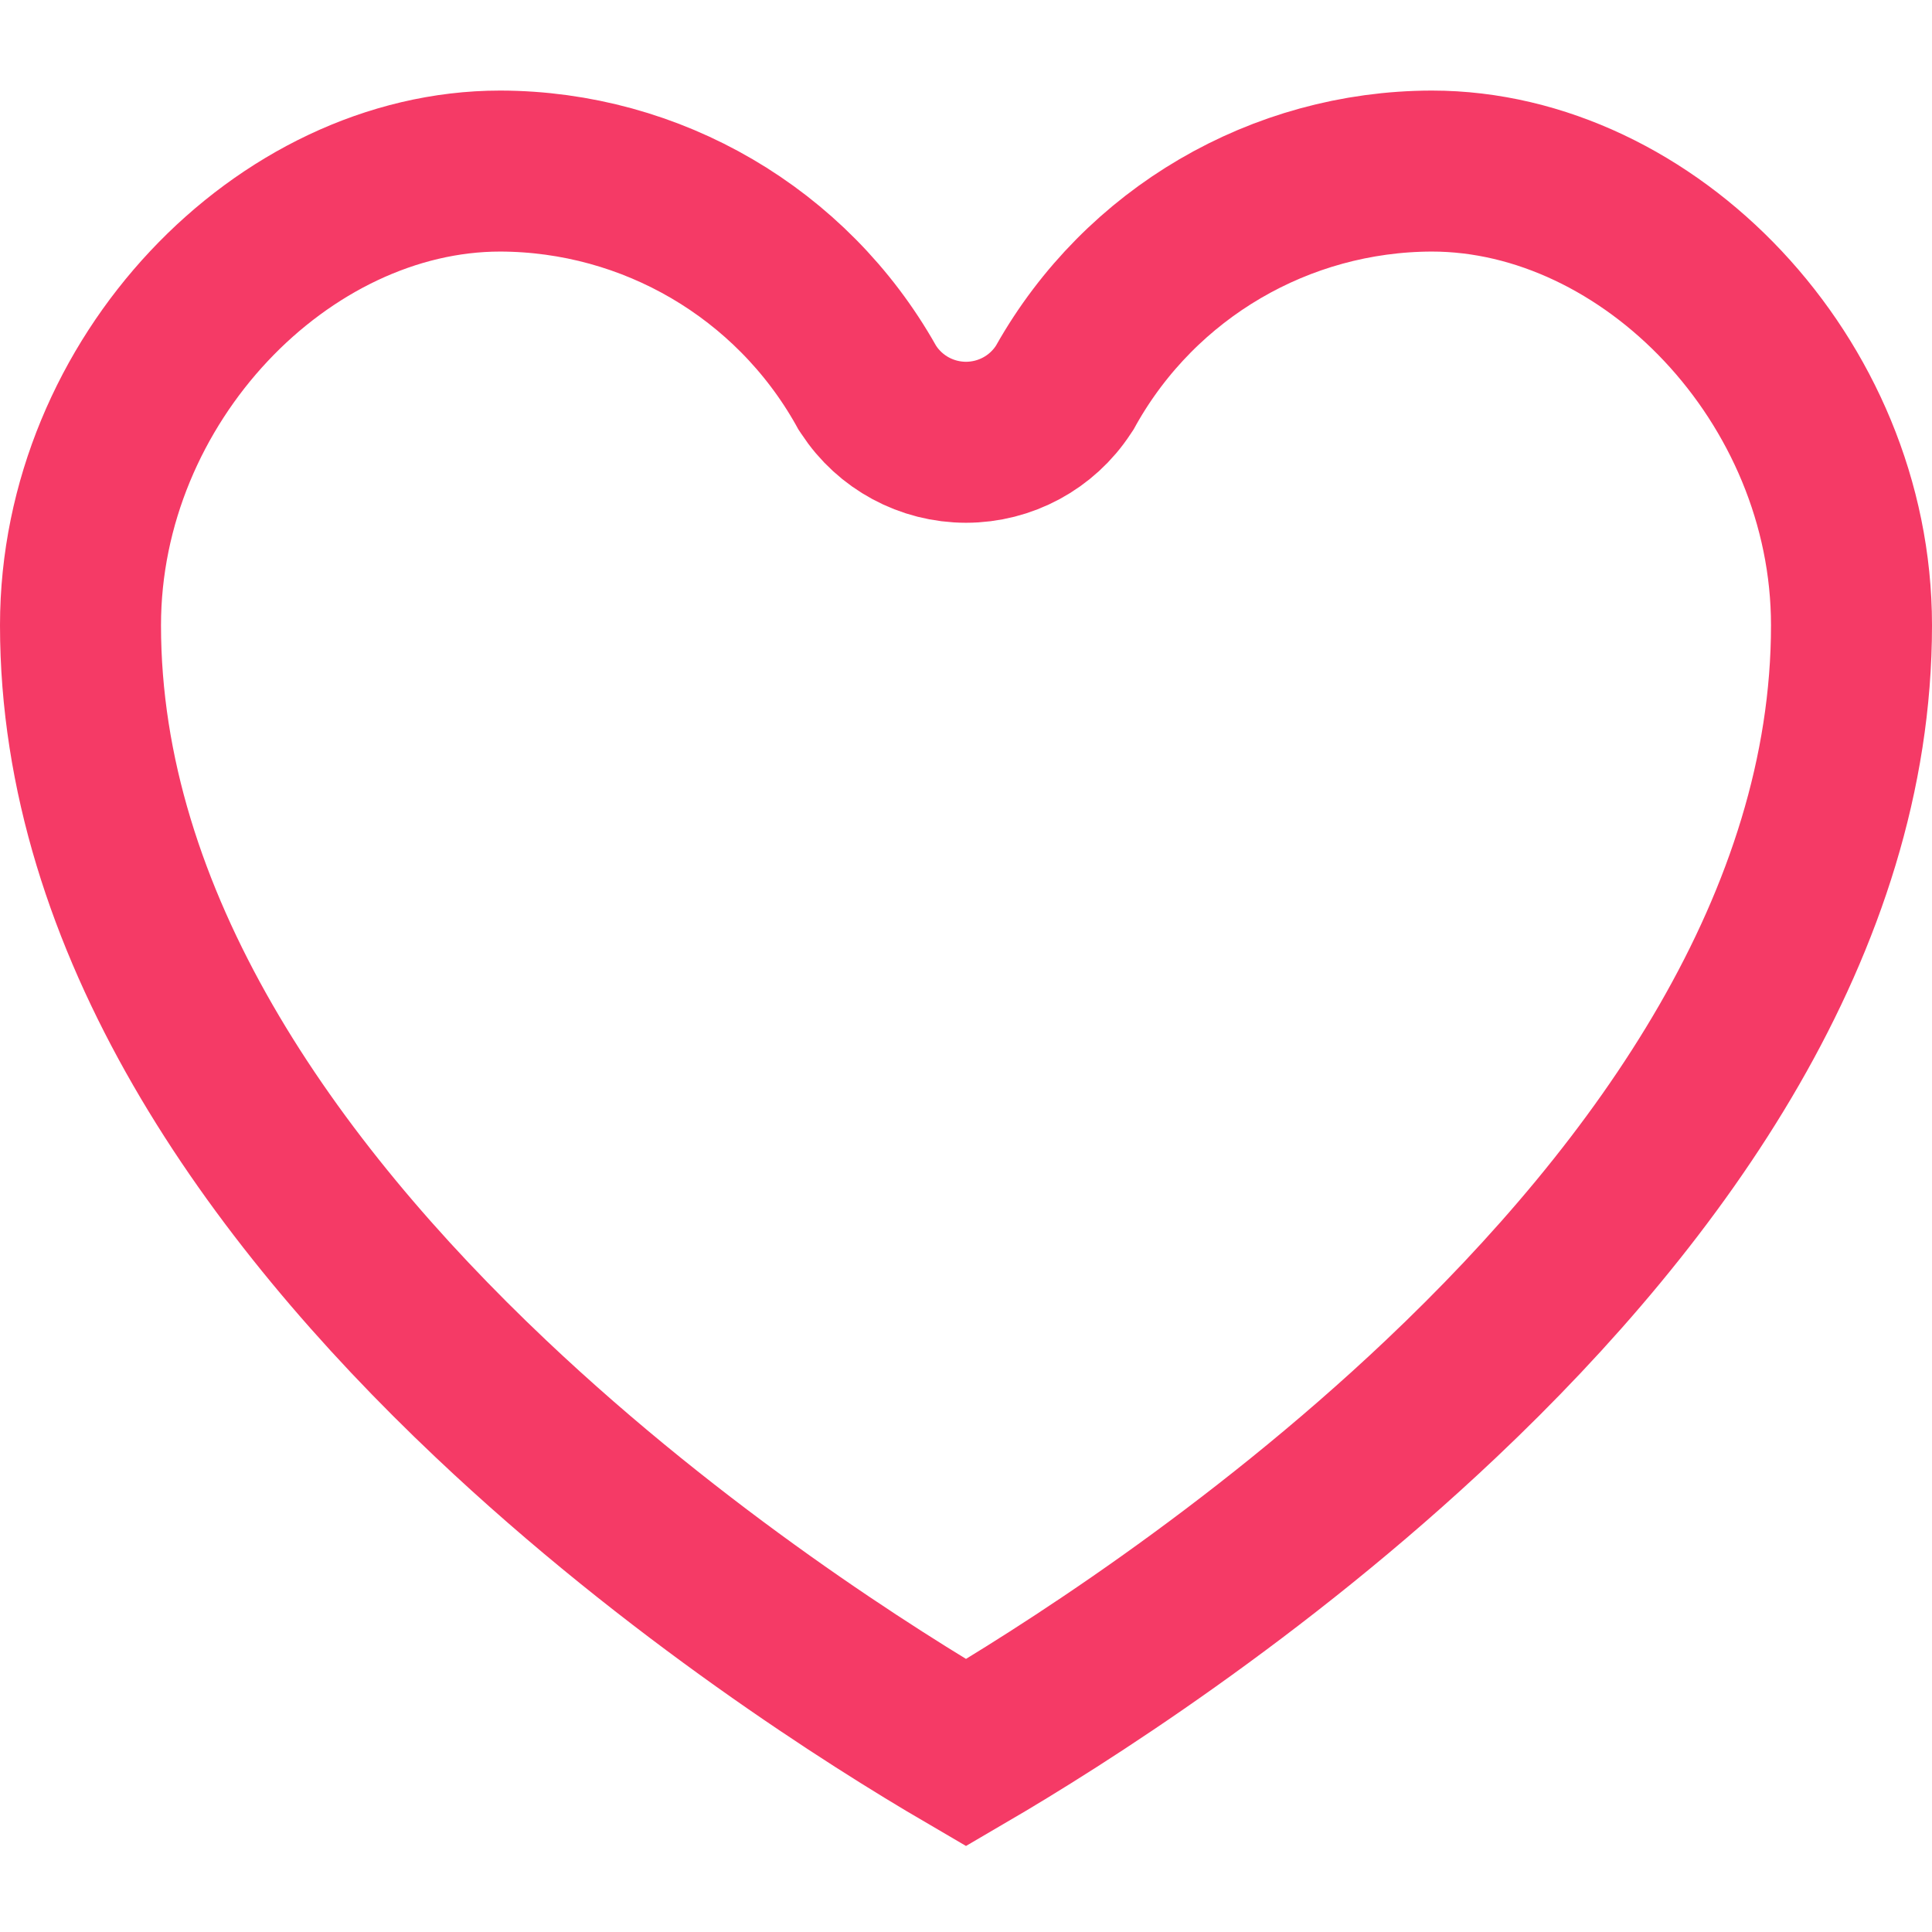
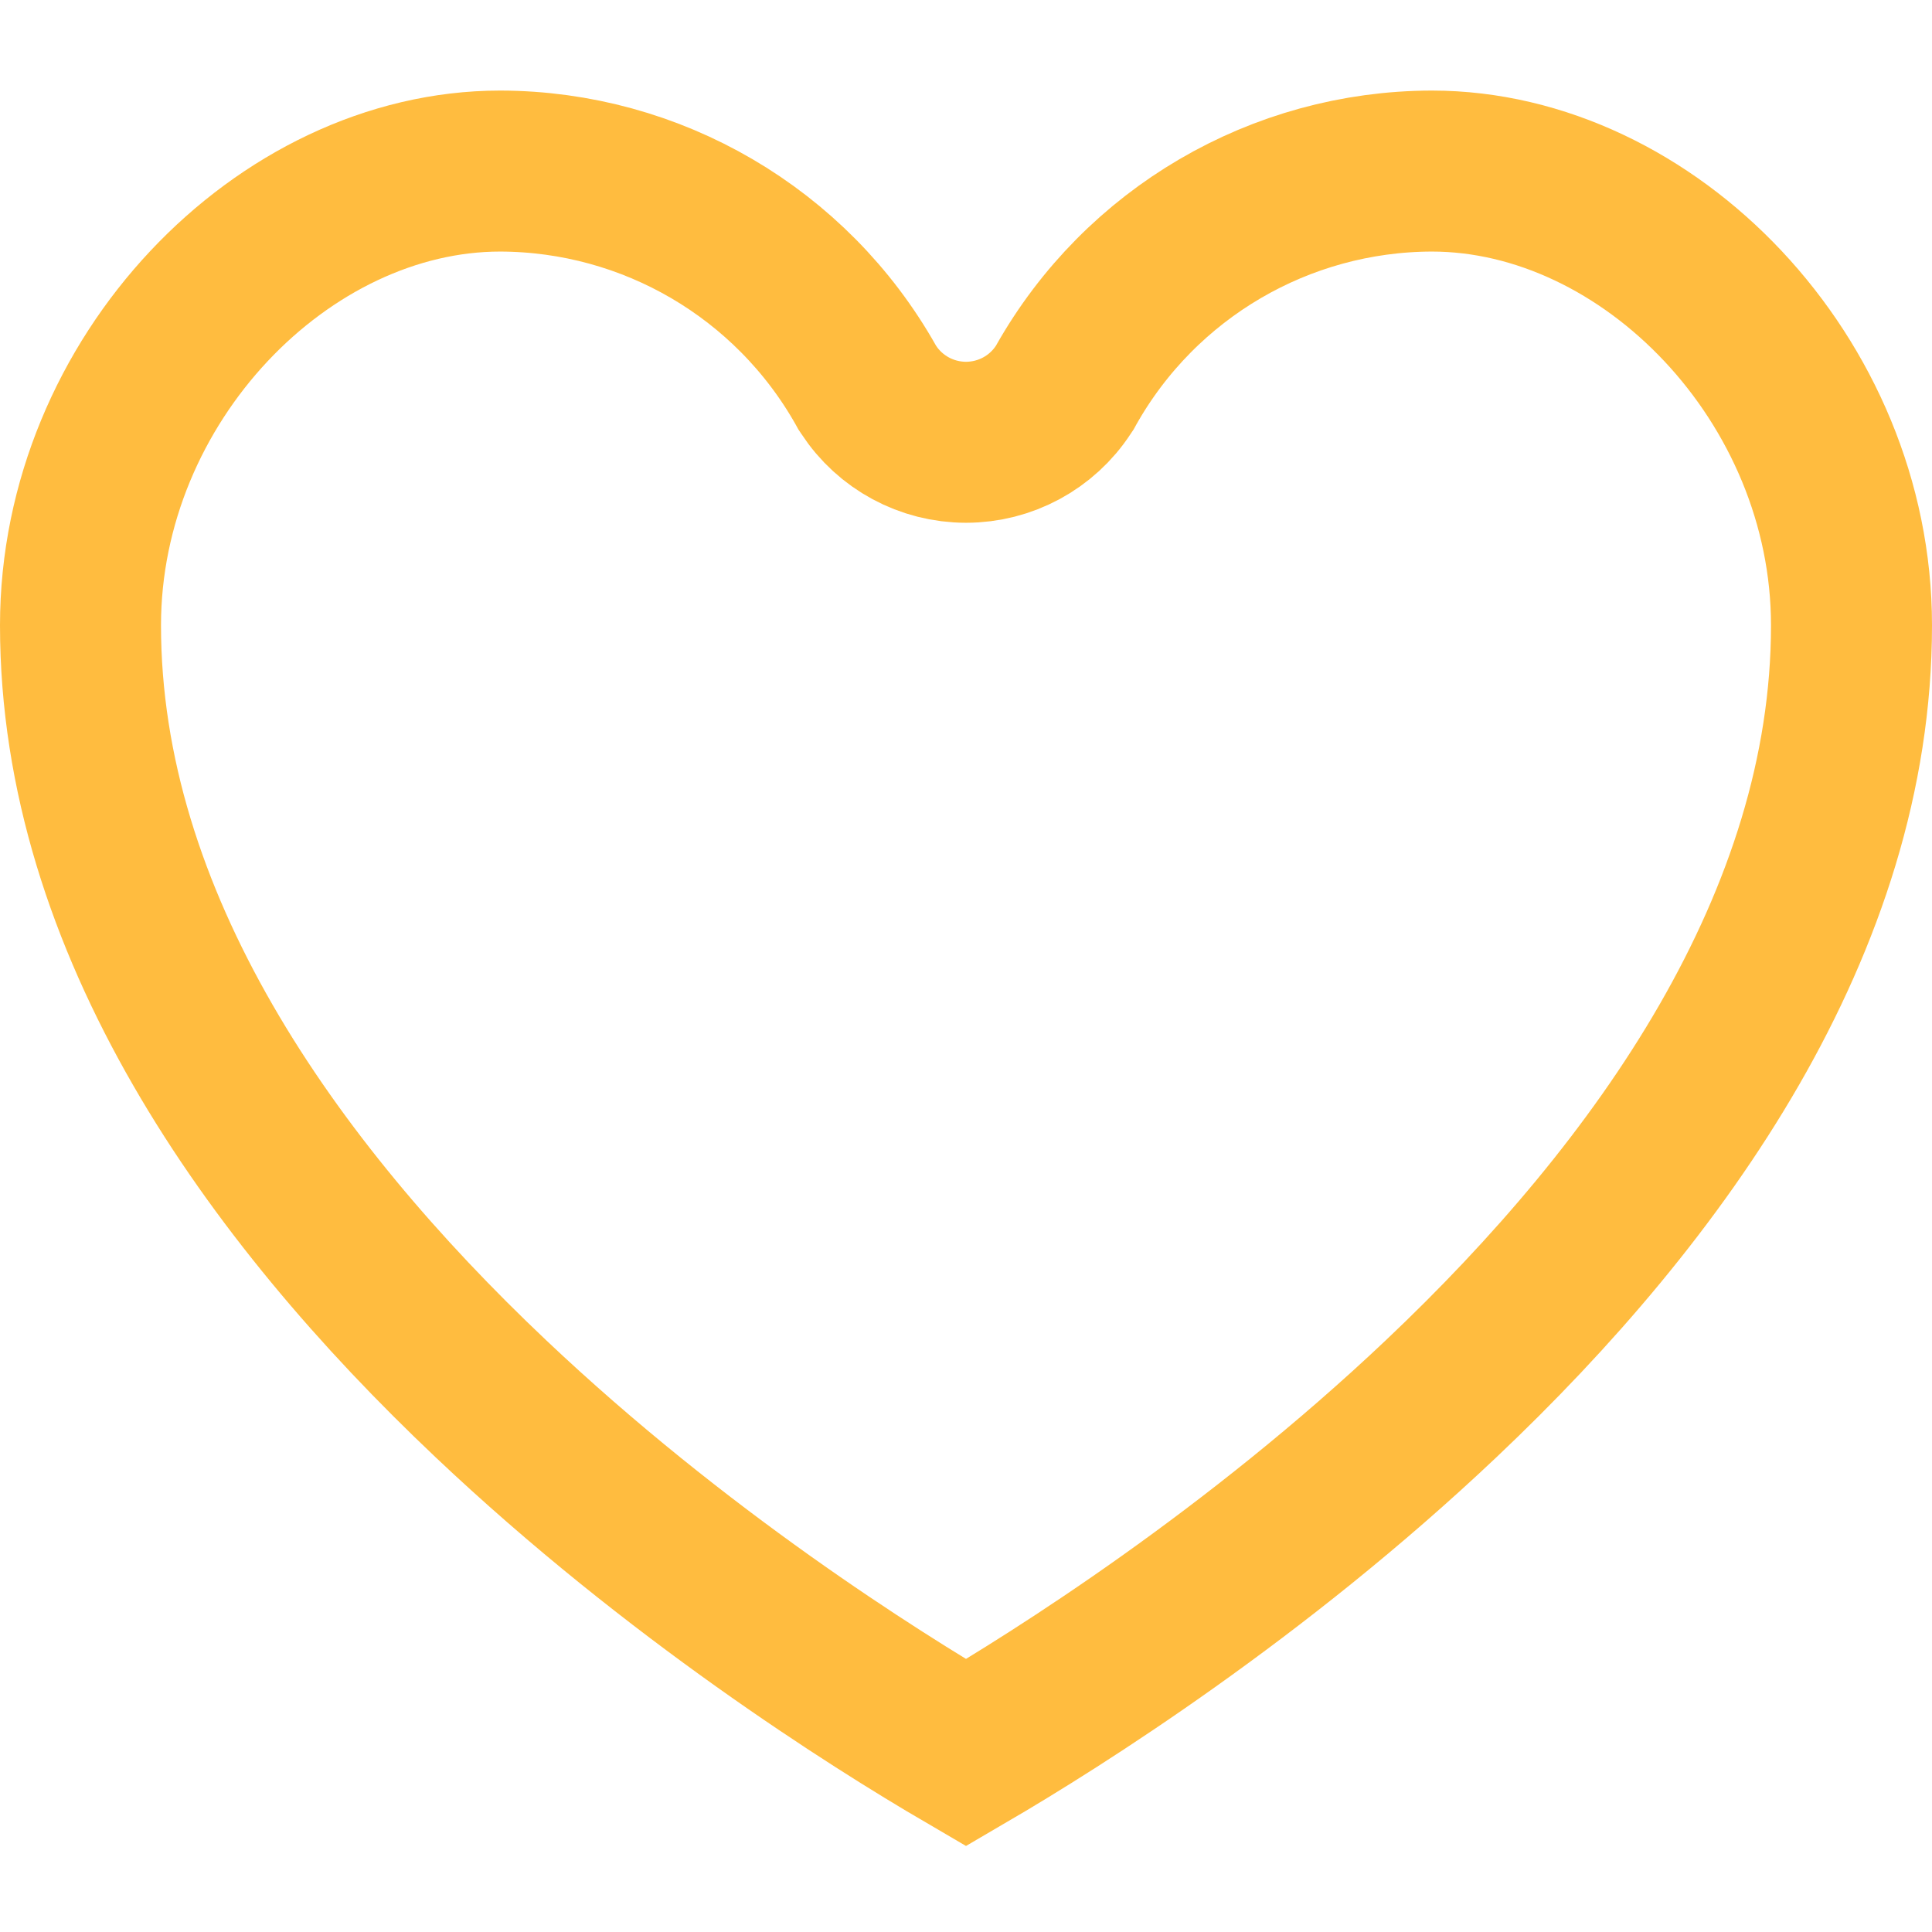
<svg xmlns="http://www.w3.org/2000/svg" width="24" height="24" viewBox="0 0 24 24" fill="none">
-   <path d="M13.21 4.84L13.228 4.813L13.244 4.784C14.169 3.144 15.904 2.129 17.787 2.125C20.483 2.126 23 4.718 23 7.768C23 11.456 20.646 14.78 17.903 17.375C15.599 19.556 13.15 21.101 12 21.773C10.85 21.101 8.401 19.556 6.097 17.375C3.354 14.78 1 11.456 1 7.768C1 4.718 3.517 2.126 6.213 2.125C8.096 2.129 9.831 3.144 10.756 4.784L10.772 4.813L10.79 4.84C11.057 5.249 11.513 5.494 12 5.494C12.487 5.494 12.943 5.249 13.21 4.84Z" stroke="#F53A66" stroke-width="2" />
+   <path d="M13.21 4.84L13.228 4.813L13.244 4.784C14.169 3.144 15.904 2.129 17.787 2.125C20.483 2.126 23 4.718 23 7.768C23 11.456 20.646 14.78 17.903 17.375C15.599 19.556 13.15 21.101 12 21.773C10.85 21.101 8.401 19.556 6.097 17.375C3.354 14.78 1 11.456 1 7.768C1 4.718 3.517 2.126 6.213 2.125C8.096 2.129 9.831 3.144 10.756 4.784L10.772 4.813L10.79 4.84C11.057 5.249 11.513 5.494 12 5.494C12.487 5.494 12.943 5.249 13.21 4.84Z" stroke="#FFBC3F" stroke-width="2" />
</svg>
